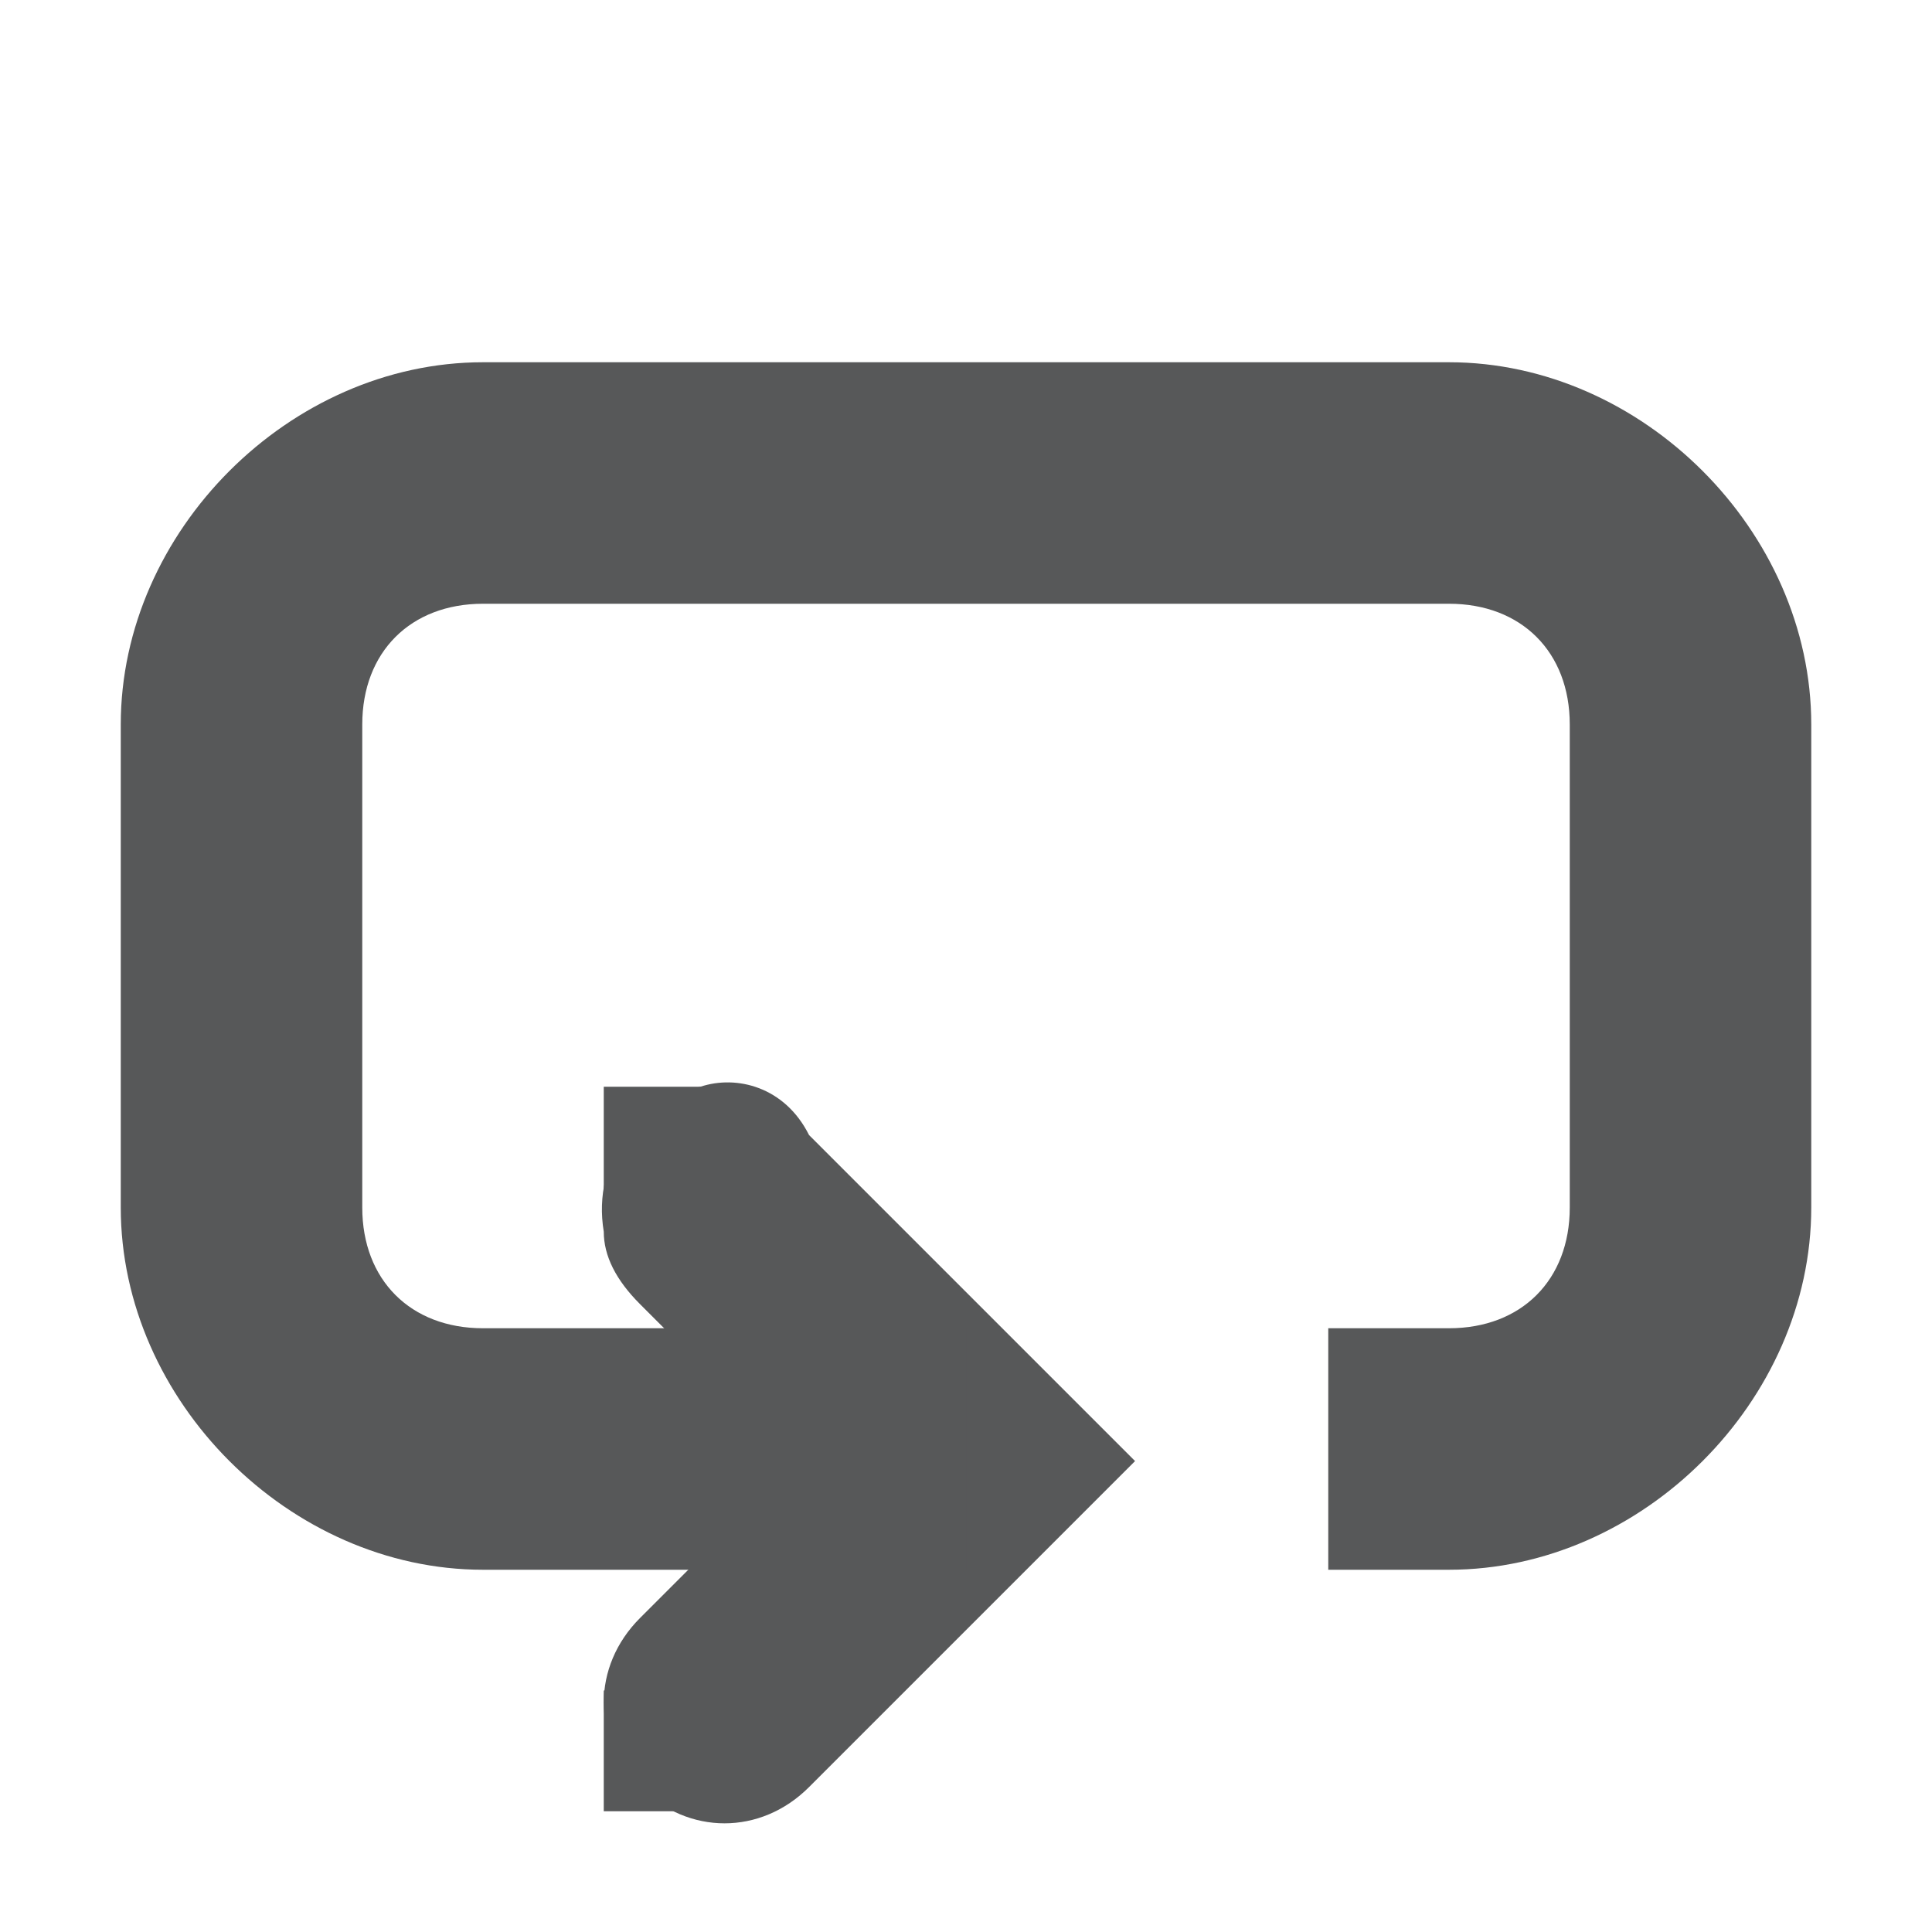
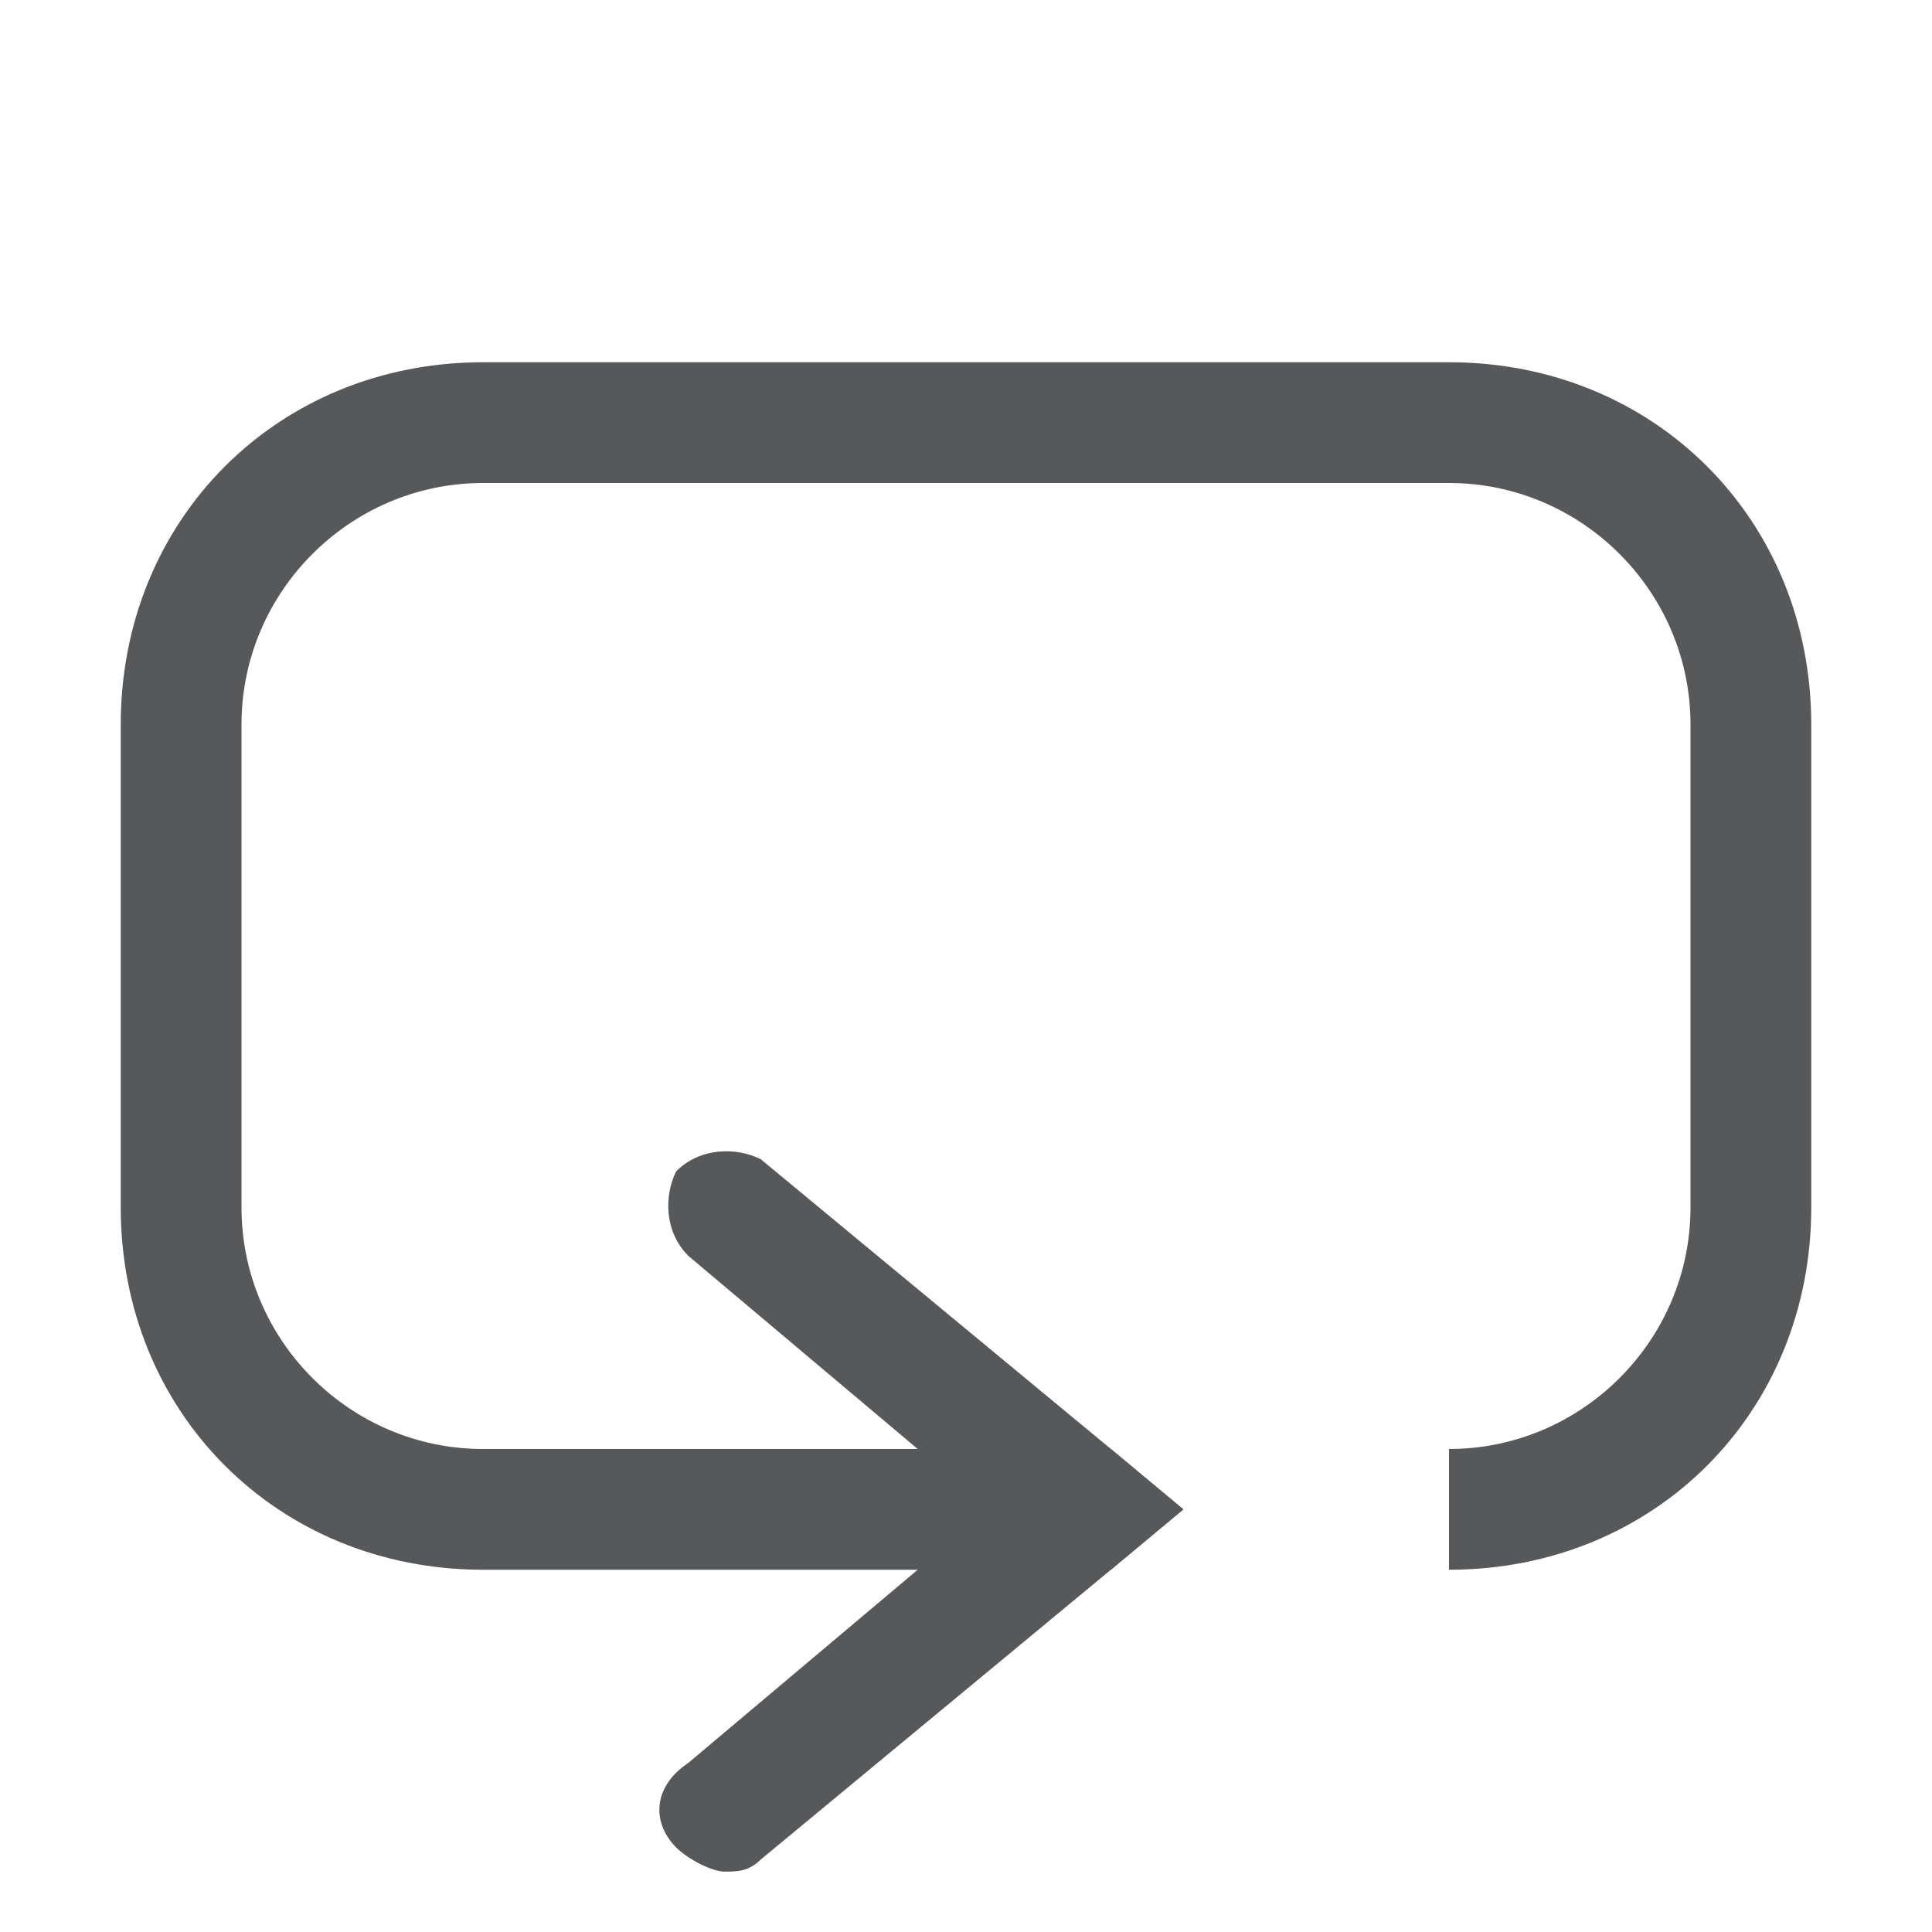
<svg xmlns="http://www.w3.org/2000/svg" version="1.1" id="svg7384" x="0px" y="0px" viewBox="0 0 16 16" style="enable-background:new 0 0 16 16;" xml:space="preserve">
  <style type="text/css">
- 	.st0{opacity:0.75;}
- 	.st1{fill:#1F2022;}
+ 	.st0{display:none;opacity:0.75;}
+ 	.st1{display:inline;fill:#1F2022;}
+ 	.st2{opacity:0.75;}
+ 	.st3{fill:#1F2022;}
</style>
  <g id="layer9" transform="translate(-120.9999,-277)" class="st0">
    <path id="path5363" class="st1" d="M126.8,286c-0.5,0.1-0.9,0.6-0.8,1.2c0,0.2,0.1,0.4,0.3,0.6   l1.3,1.3l-1.3,1.3c-0.4,0.4-0.4,1,0,1.4s1,0.4,1.4,0l2-2l0.7-0.7l-0.7-0.7l-2-2C127.5,286,127.1,285.9,126.8,286z" />
    <path id="path5365" class="st1" d="M125,280c-1.6,0-3,1.4-3,3v4c0,1.6,1.4,3,3,3h4v-2h-4   c-0.6,0-1-0.4-1-1v-4c0-0.6,0.4-1,1-1h8c0.6,0,1,0.4,1,1v4c0,0.6-0.4,1-1,1h-1v2h1c1.6,0,3-1.4,3-3v-4c0-1.6-1.4-3-3-3H125z" />
    <rect id="rect5367" x="126" y="286" class="st1" width="1" height="1" />
    <rect id="rect5369" x="126" y="291" class="st1" width="1" height="1" />
  </g>
  <g id="layer10" transform="translate(-120.9999,-277)">
</g>
  <g id="layer11" transform="translate(-120.9999,-277)">
</g>
  <g id="layer13" transform="translate(-120.9999,-277)">
</g>
  <g id="layer14" transform="translate(-120.9999,-277)">
</g>
  <g id="layer15" transform="translate(-120.9999,-277)">
</g>
  <g id="g71291" transform="translate(-120.9999,-277)">
</g>
  <g id="g4953" transform="translate(-120.9999,-277)">
</g>
-   <g id="layer12" transform="translate(-120.9999,-277)" class="st0">
+   <g id="layer12" transform="translate(-120.9999,-277)" class="st2">
</g>
+   <g class="st2">
+     <g>
+       <path class="st3" d="M9.8,12.5L9.2,13l-2.9,2.4c-0.1,0.1-0.2,0.1-0.3,0.1c-0.1,0-0.3-0.1-0.4-0.2c-0.2-0.2-0.2-0.5,0.1-0.7L7.6,13    l0.6-0.5L7.6,12l-1.9-1.6c-0.2-0.2-0.2-0.5-0.1-0.7c0.2-0.2,0.5-0.2,0.7-0.1L9.2,12L9.8,12.5z" />
+     </g>
+     <path class="st3" d="M12,3H4C2.3,3,1,4.3,1,6v4c0,1.7,1.3,3,3,3h5.2l0.6-0.5L9.2,12H4c-1.1,0-2-0.9-2-2V6c0-1.1,0.9-2,2-2h8   c1.1,0,2,0.9,2,2v4c0,1.1-0.9,2-2,2v1c1.7,0,3-1.3,3-3V6C15,4.3,13.7,3,12,3z" />
+   </g>
</svg>
